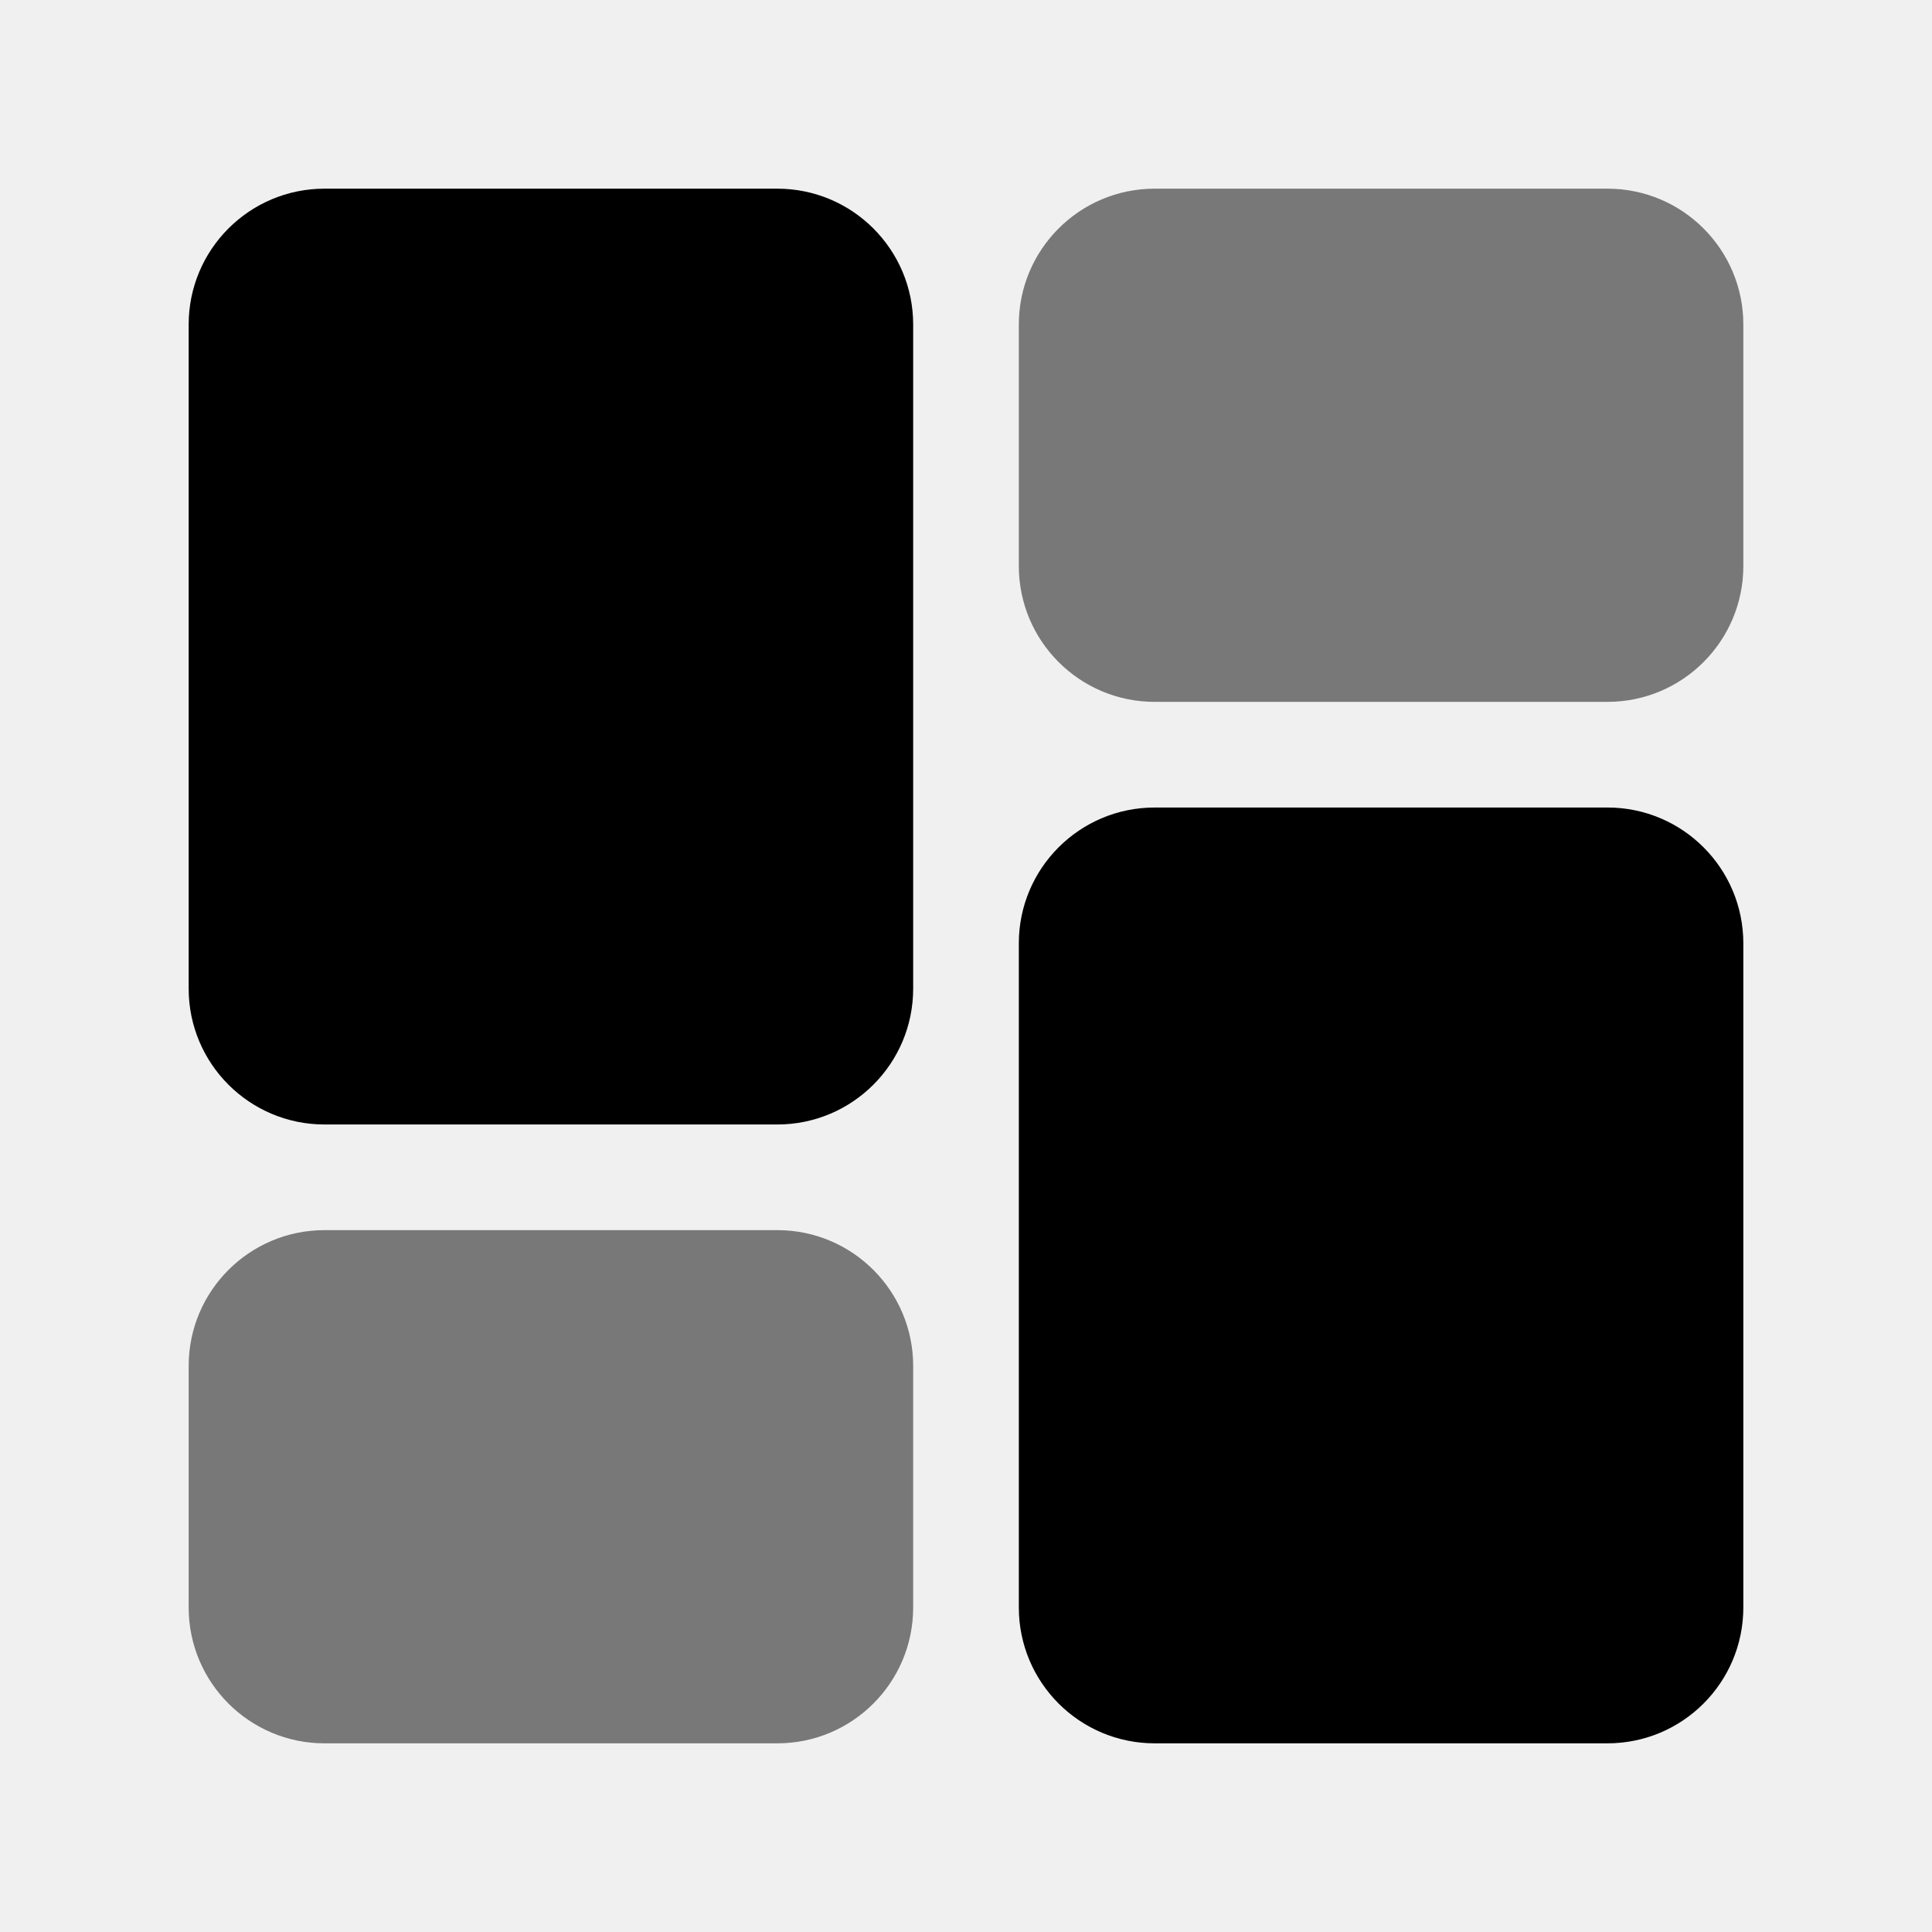
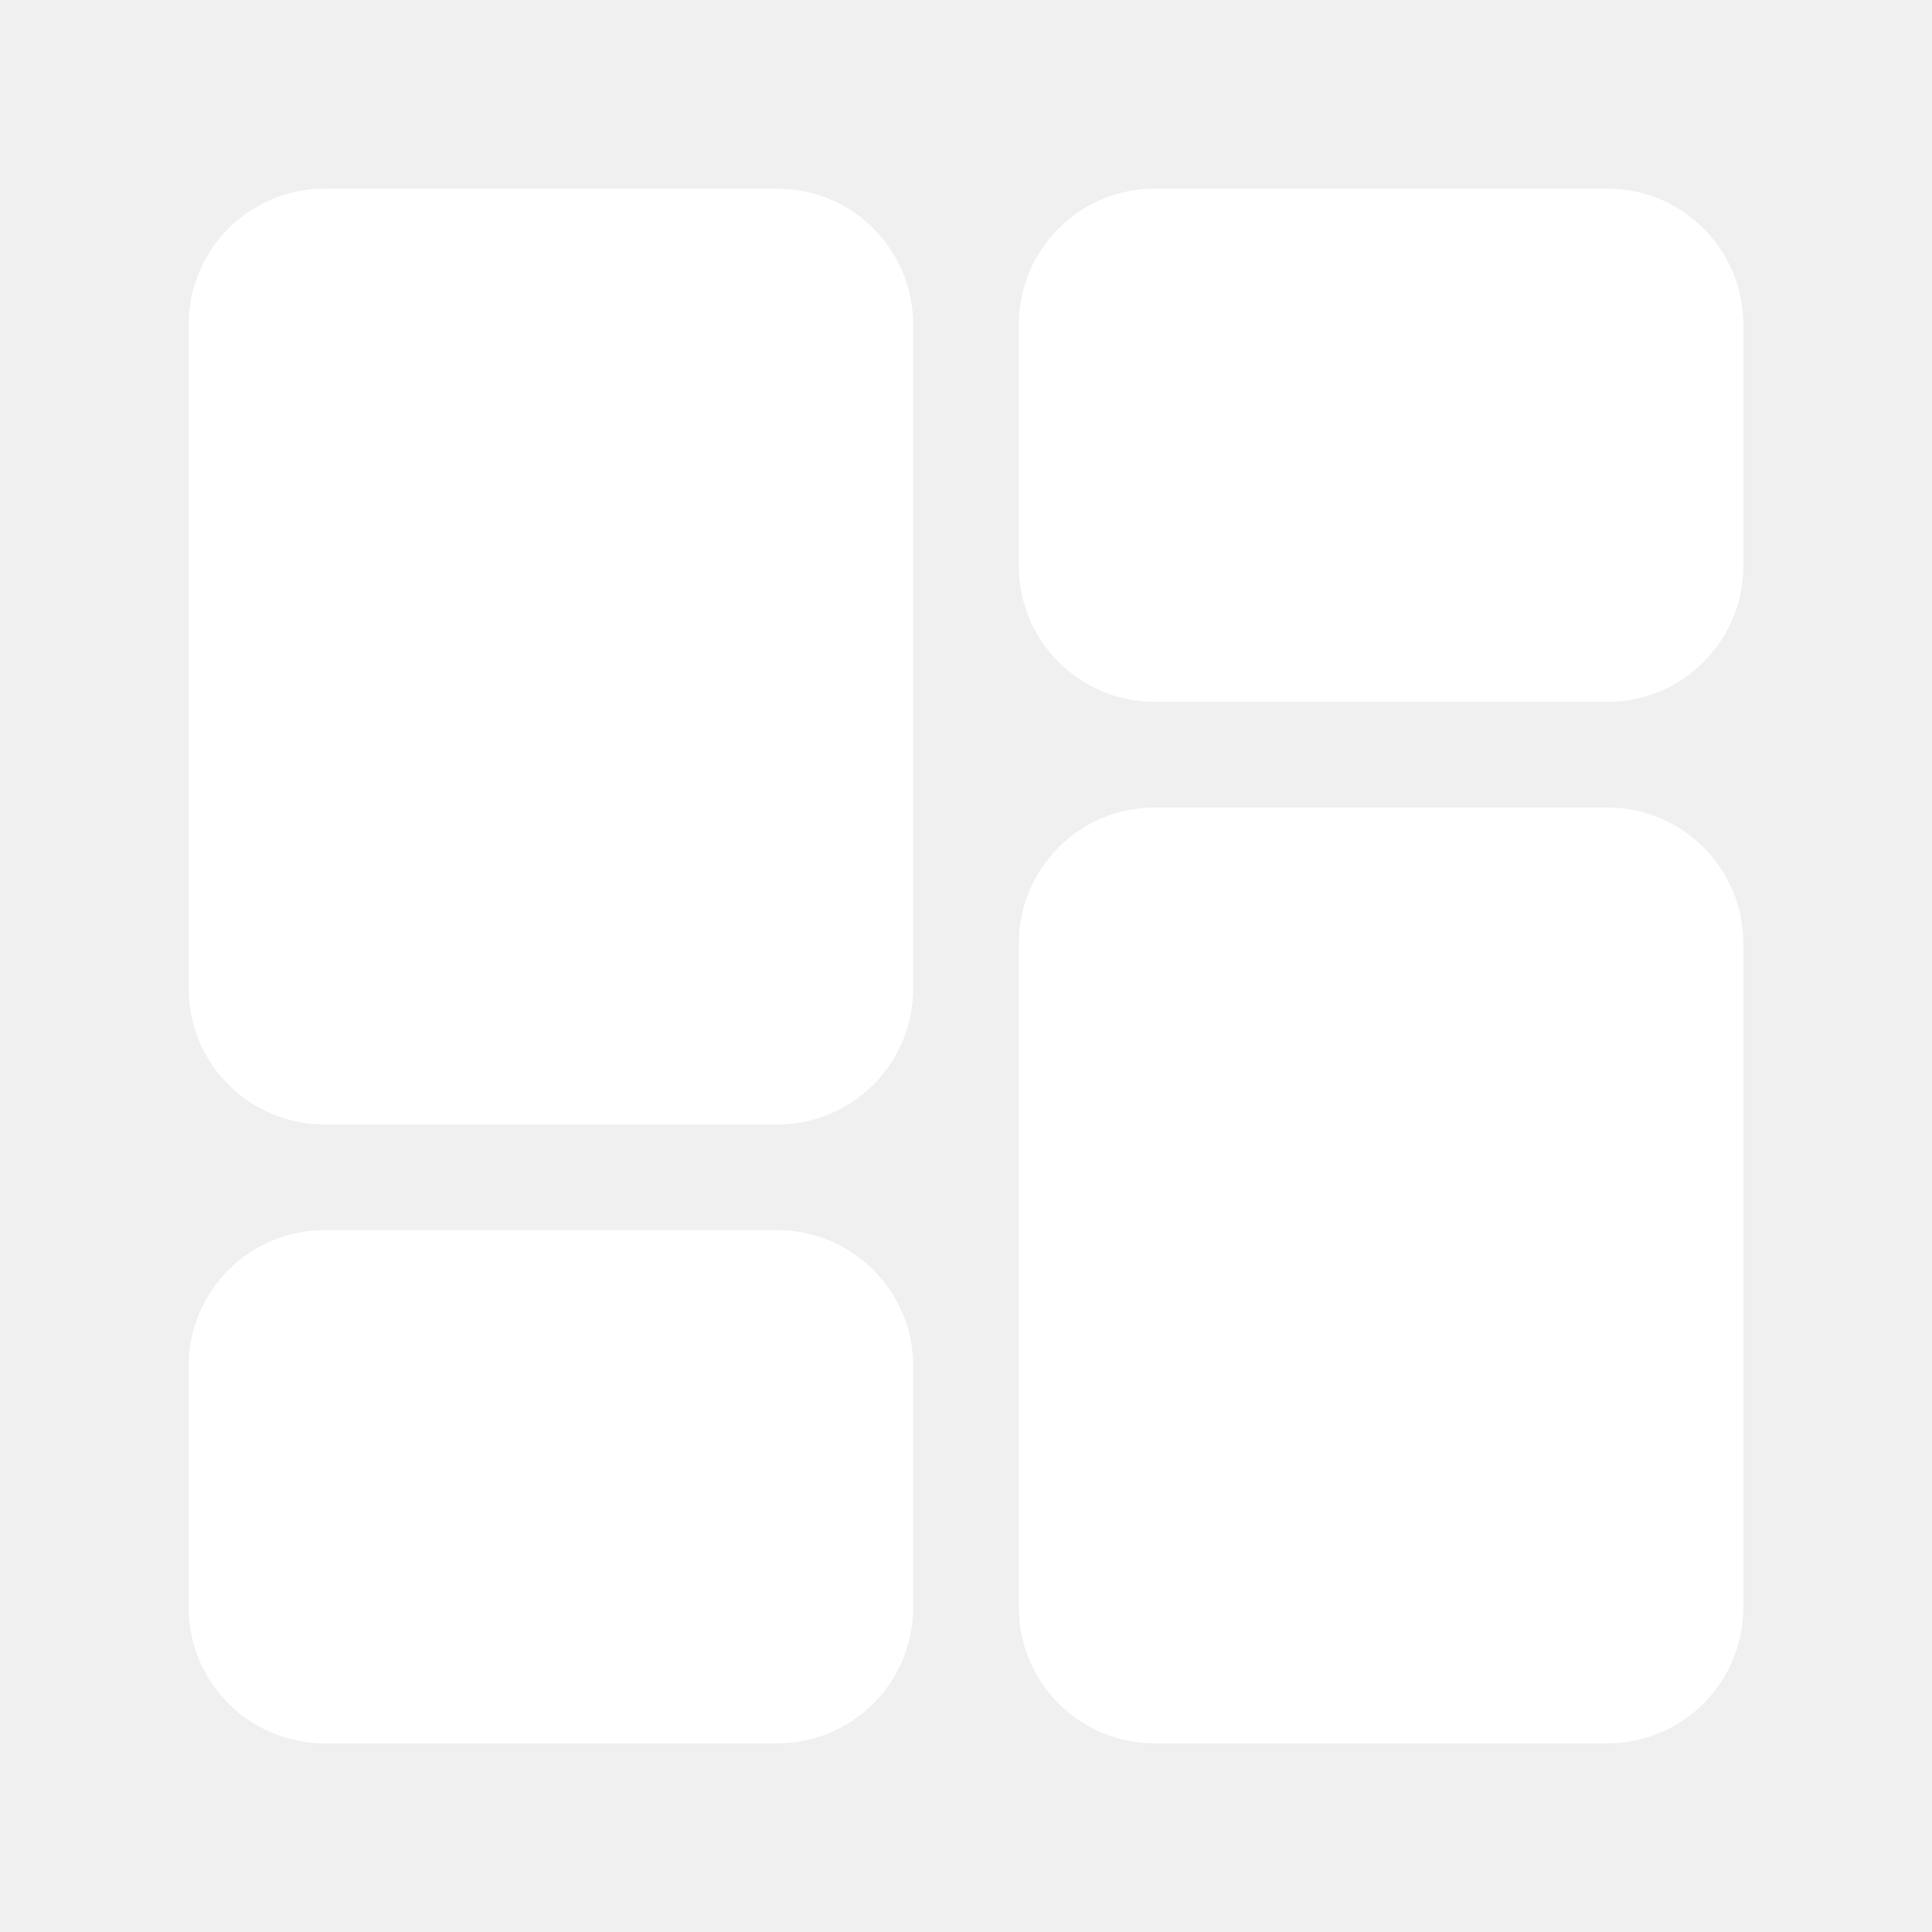
<svg xmlns="http://www.w3.org/2000/svg" viewBox="0 0 256 256" width="256" height="256" fill="none">
-   <g fill="#000000">
-     <rect x="25" y="25" width="96" height="124" rx="18" fill-opacity="1" />
-     <rect x="25" y="163" width="96" height="68" rx="18" fill-opacity="0.5" />
-     <rect x="135" y="25" width="96" height="68" rx="18" fill-opacity="0.5" />
-     <rect x="135" y="107" width="96" height="124" rx="18" fill-opacity="1" />
+   <g fill="#ffffff">
+     <rect x="25" y="25" width="96" height="124" rx="18" />
+     <rect x="25" y="163" width="96" height="68" rx="18" />
+     <rect x="135" y="25" width="96" height="68" rx="18" />
+     <rect x="135" y="107" width="96" height="124" rx="18" />
  </g>
</svg>
